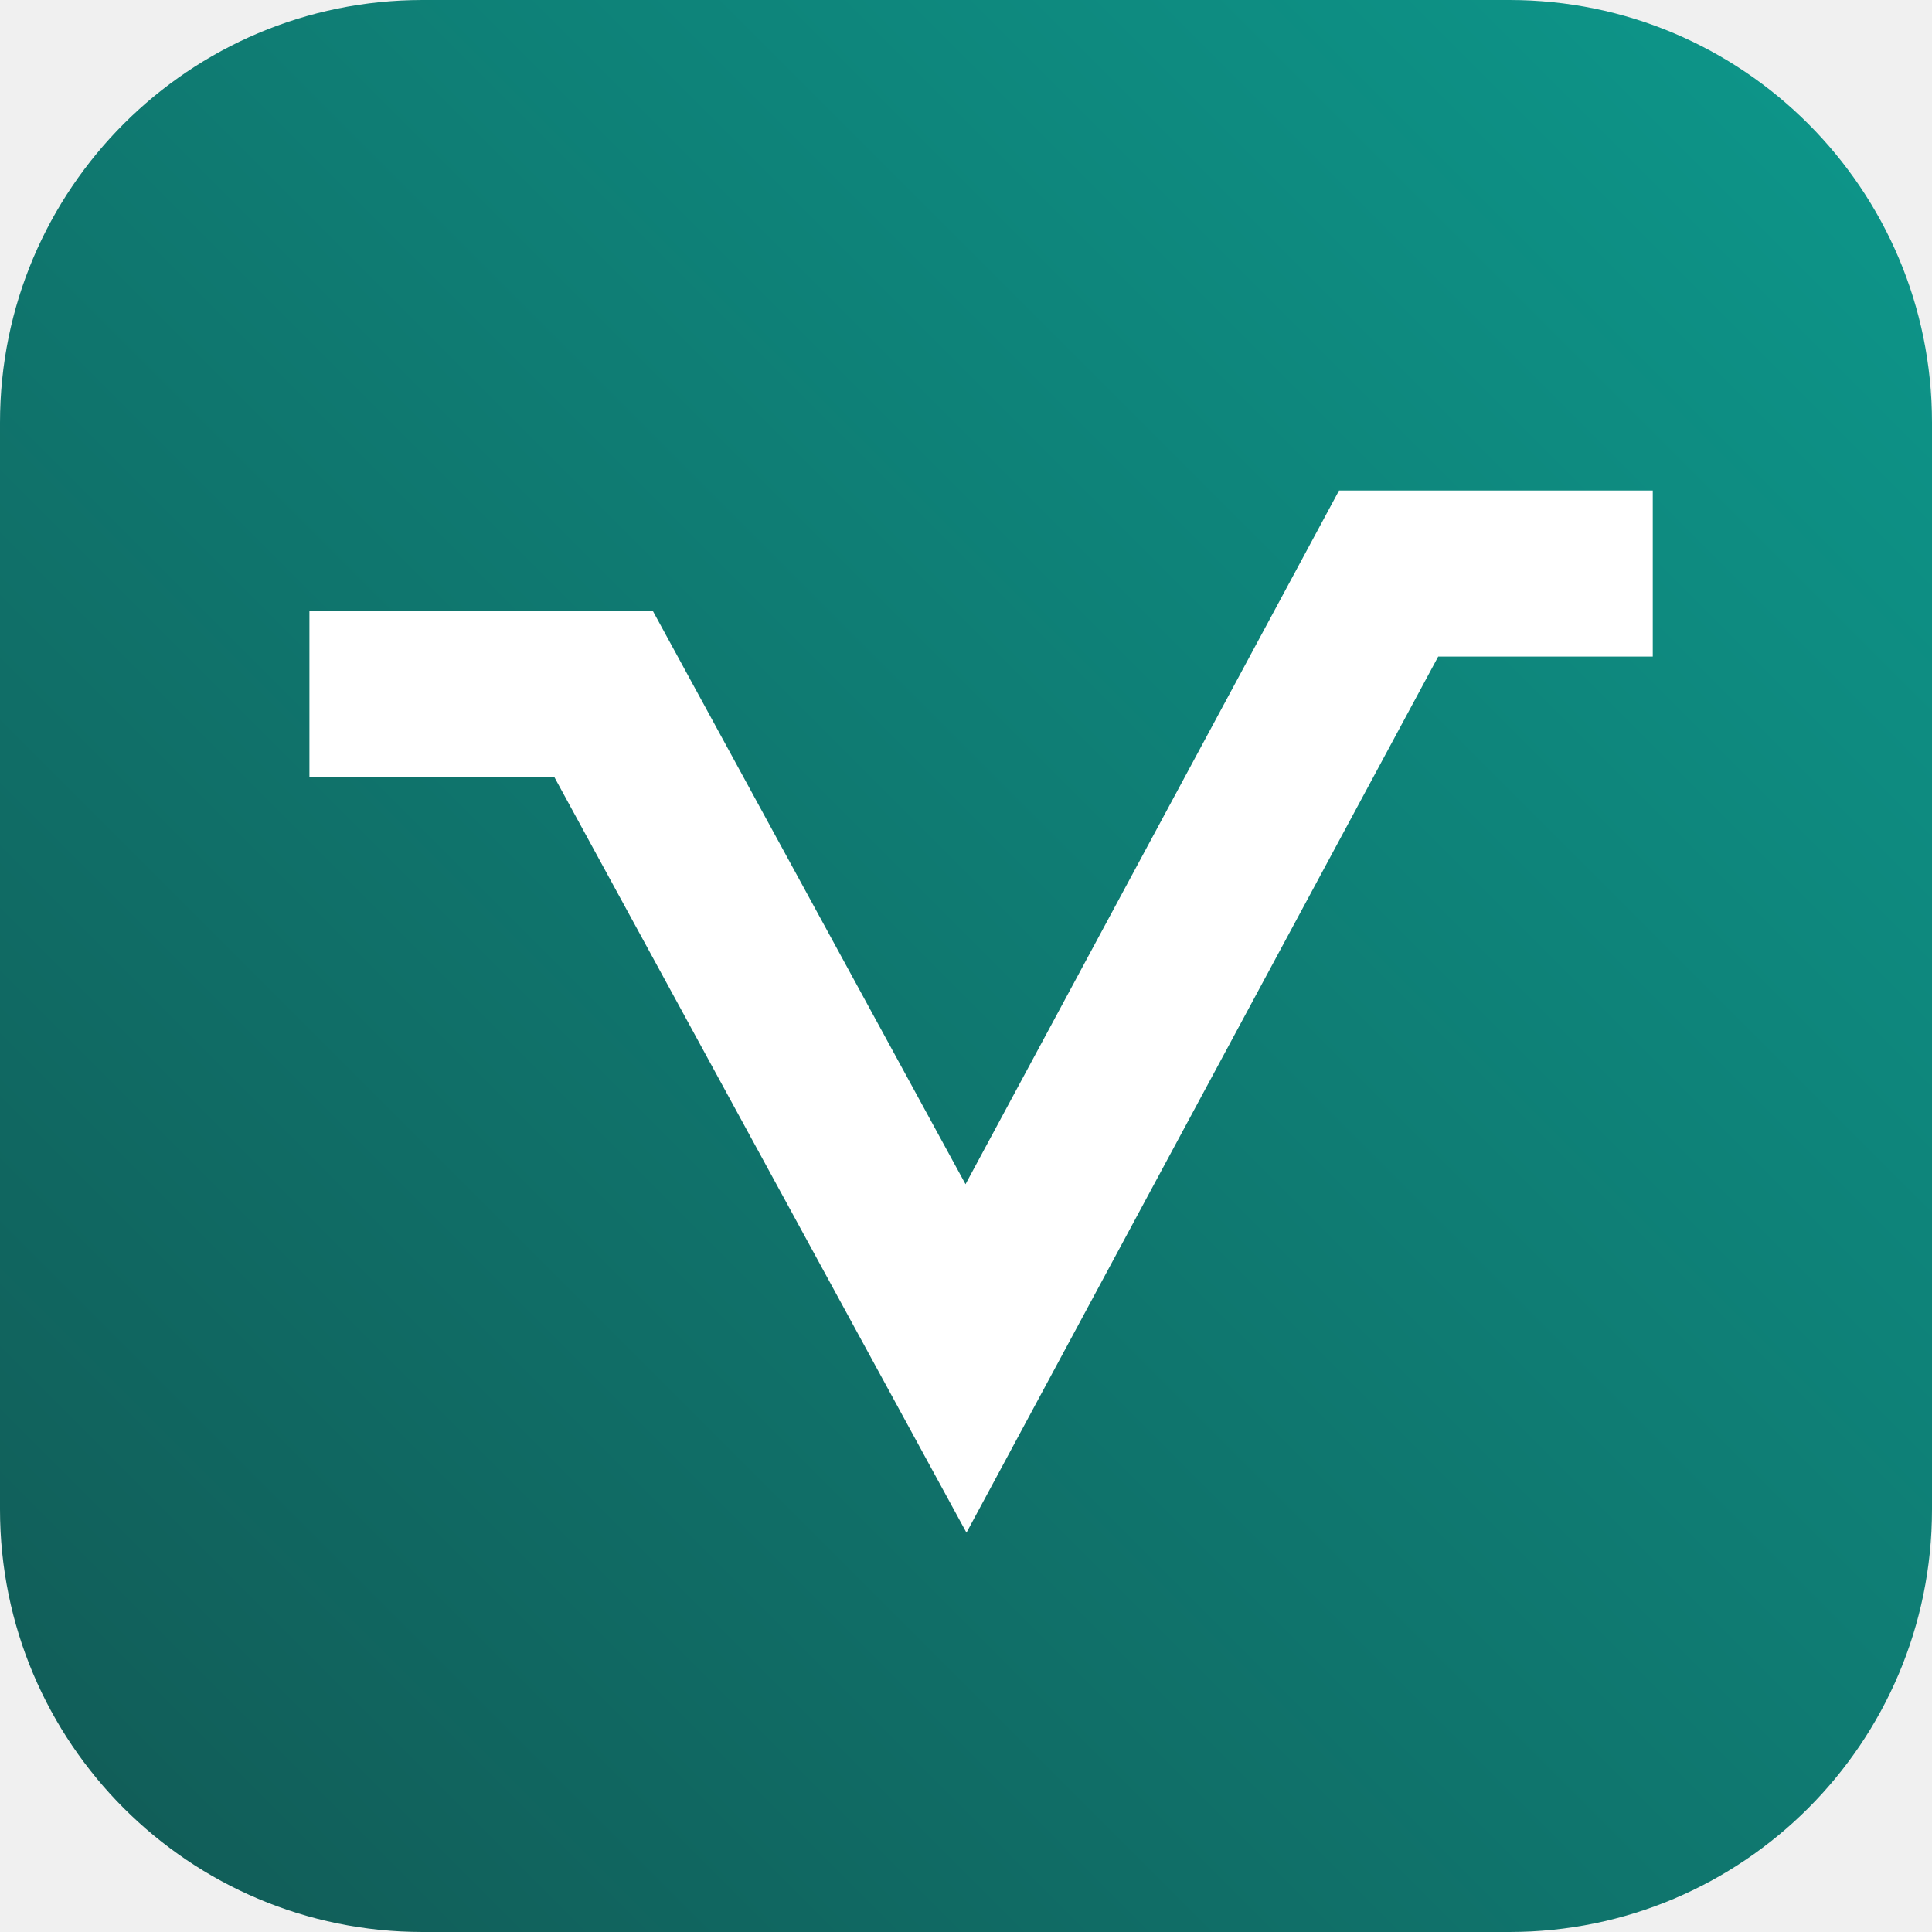
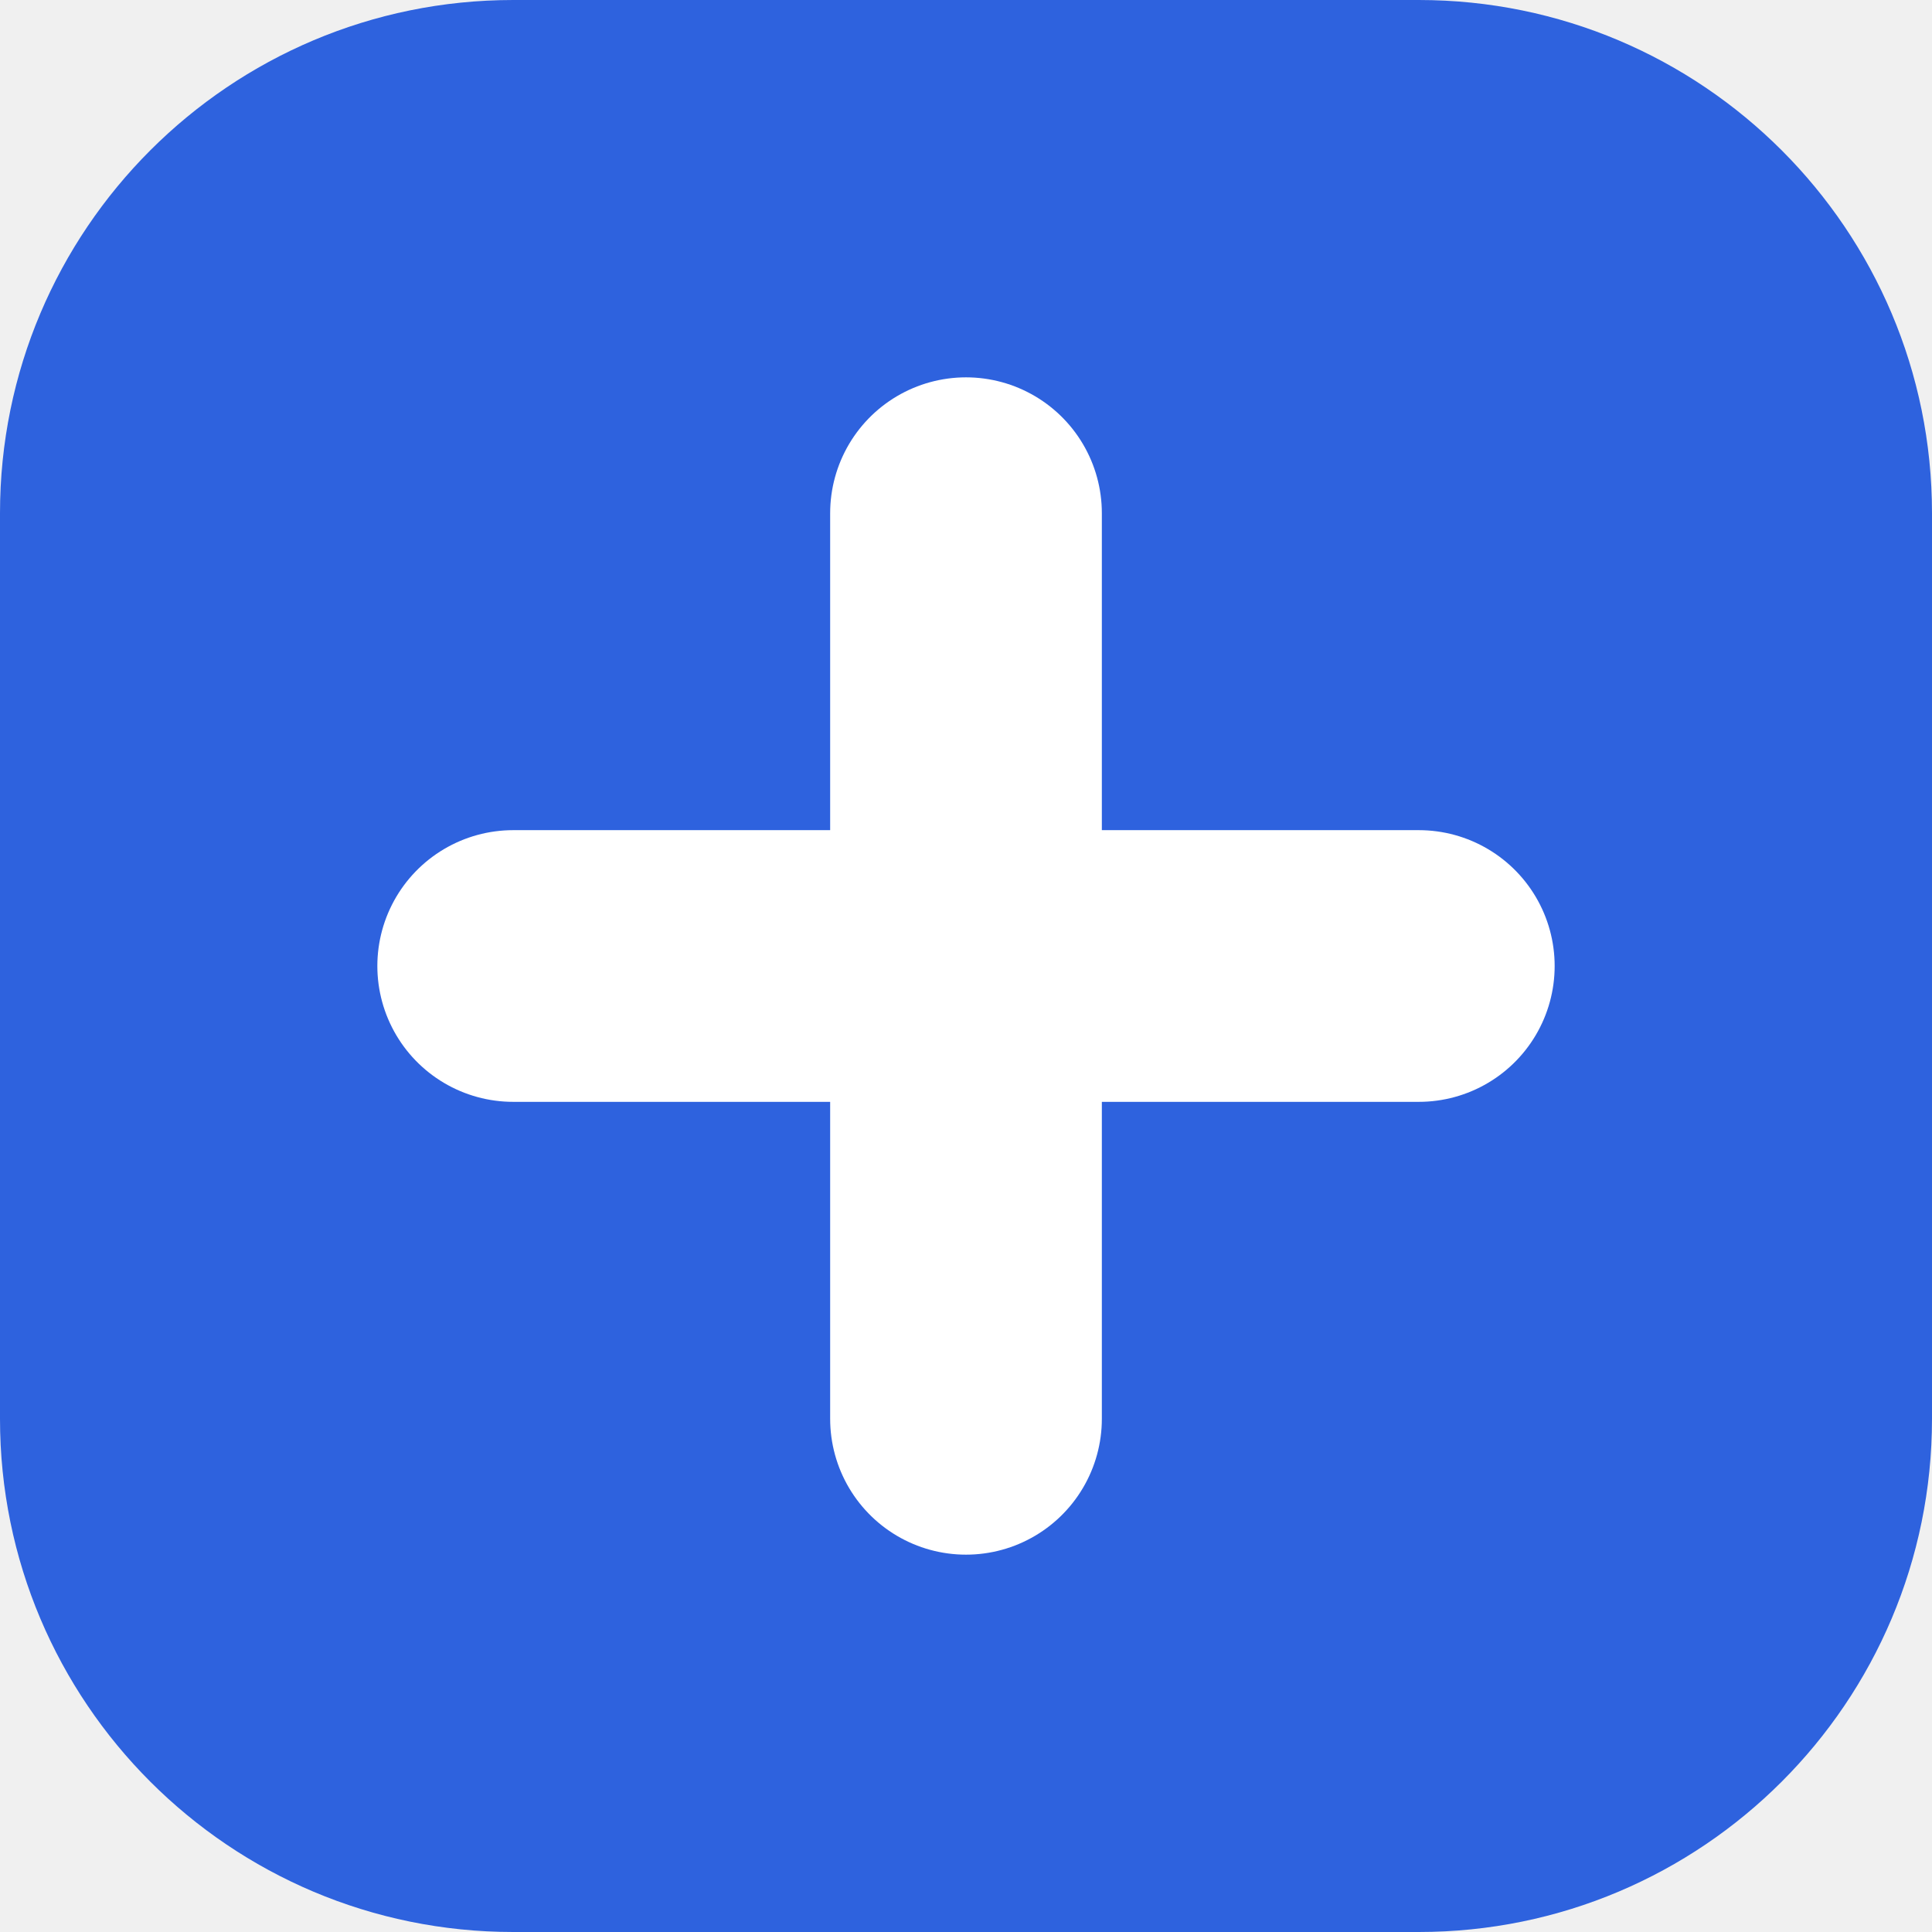
- <svg xmlns="http://www.w3.org/2000/svg" width="64" height="64" viewBox="8 4 64 64" fill="none">
-   <defs>
-     <linearGradient id="vyana-teal" x1="12" y1="64" x2="68" y2="8" gradientUnits="userSpaceOnUse">
-       <stop stop-color="#115e59" />
-       <stop offset="1" stop-color="#0d9488" />
-     </linearGradient>
-   </defs>
-   <rect x="8" y="4" width="64" height="64" rx="14" fill="url(#vyana-teal)" />
-   <path d="M21 27h7l12 22 14-26h6" stroke="#fff" stroke-width="5.5" stroke-linecap="square" stroke-linejoin="miter" />
+ <svg xmlns="http://www.w3.org/2000/svg" width="64" height="64" viewBox="0 0 64 64" fill="none">
+   <rect width="64" height="64" rx="17" fill="#2E62DE" />
+   <path d="M32 17V47M17 32H47" stroke="#FFFFFF" stroke-width="9" stroke-linecap="round" stroke-linejoin="round" />
</svg>
